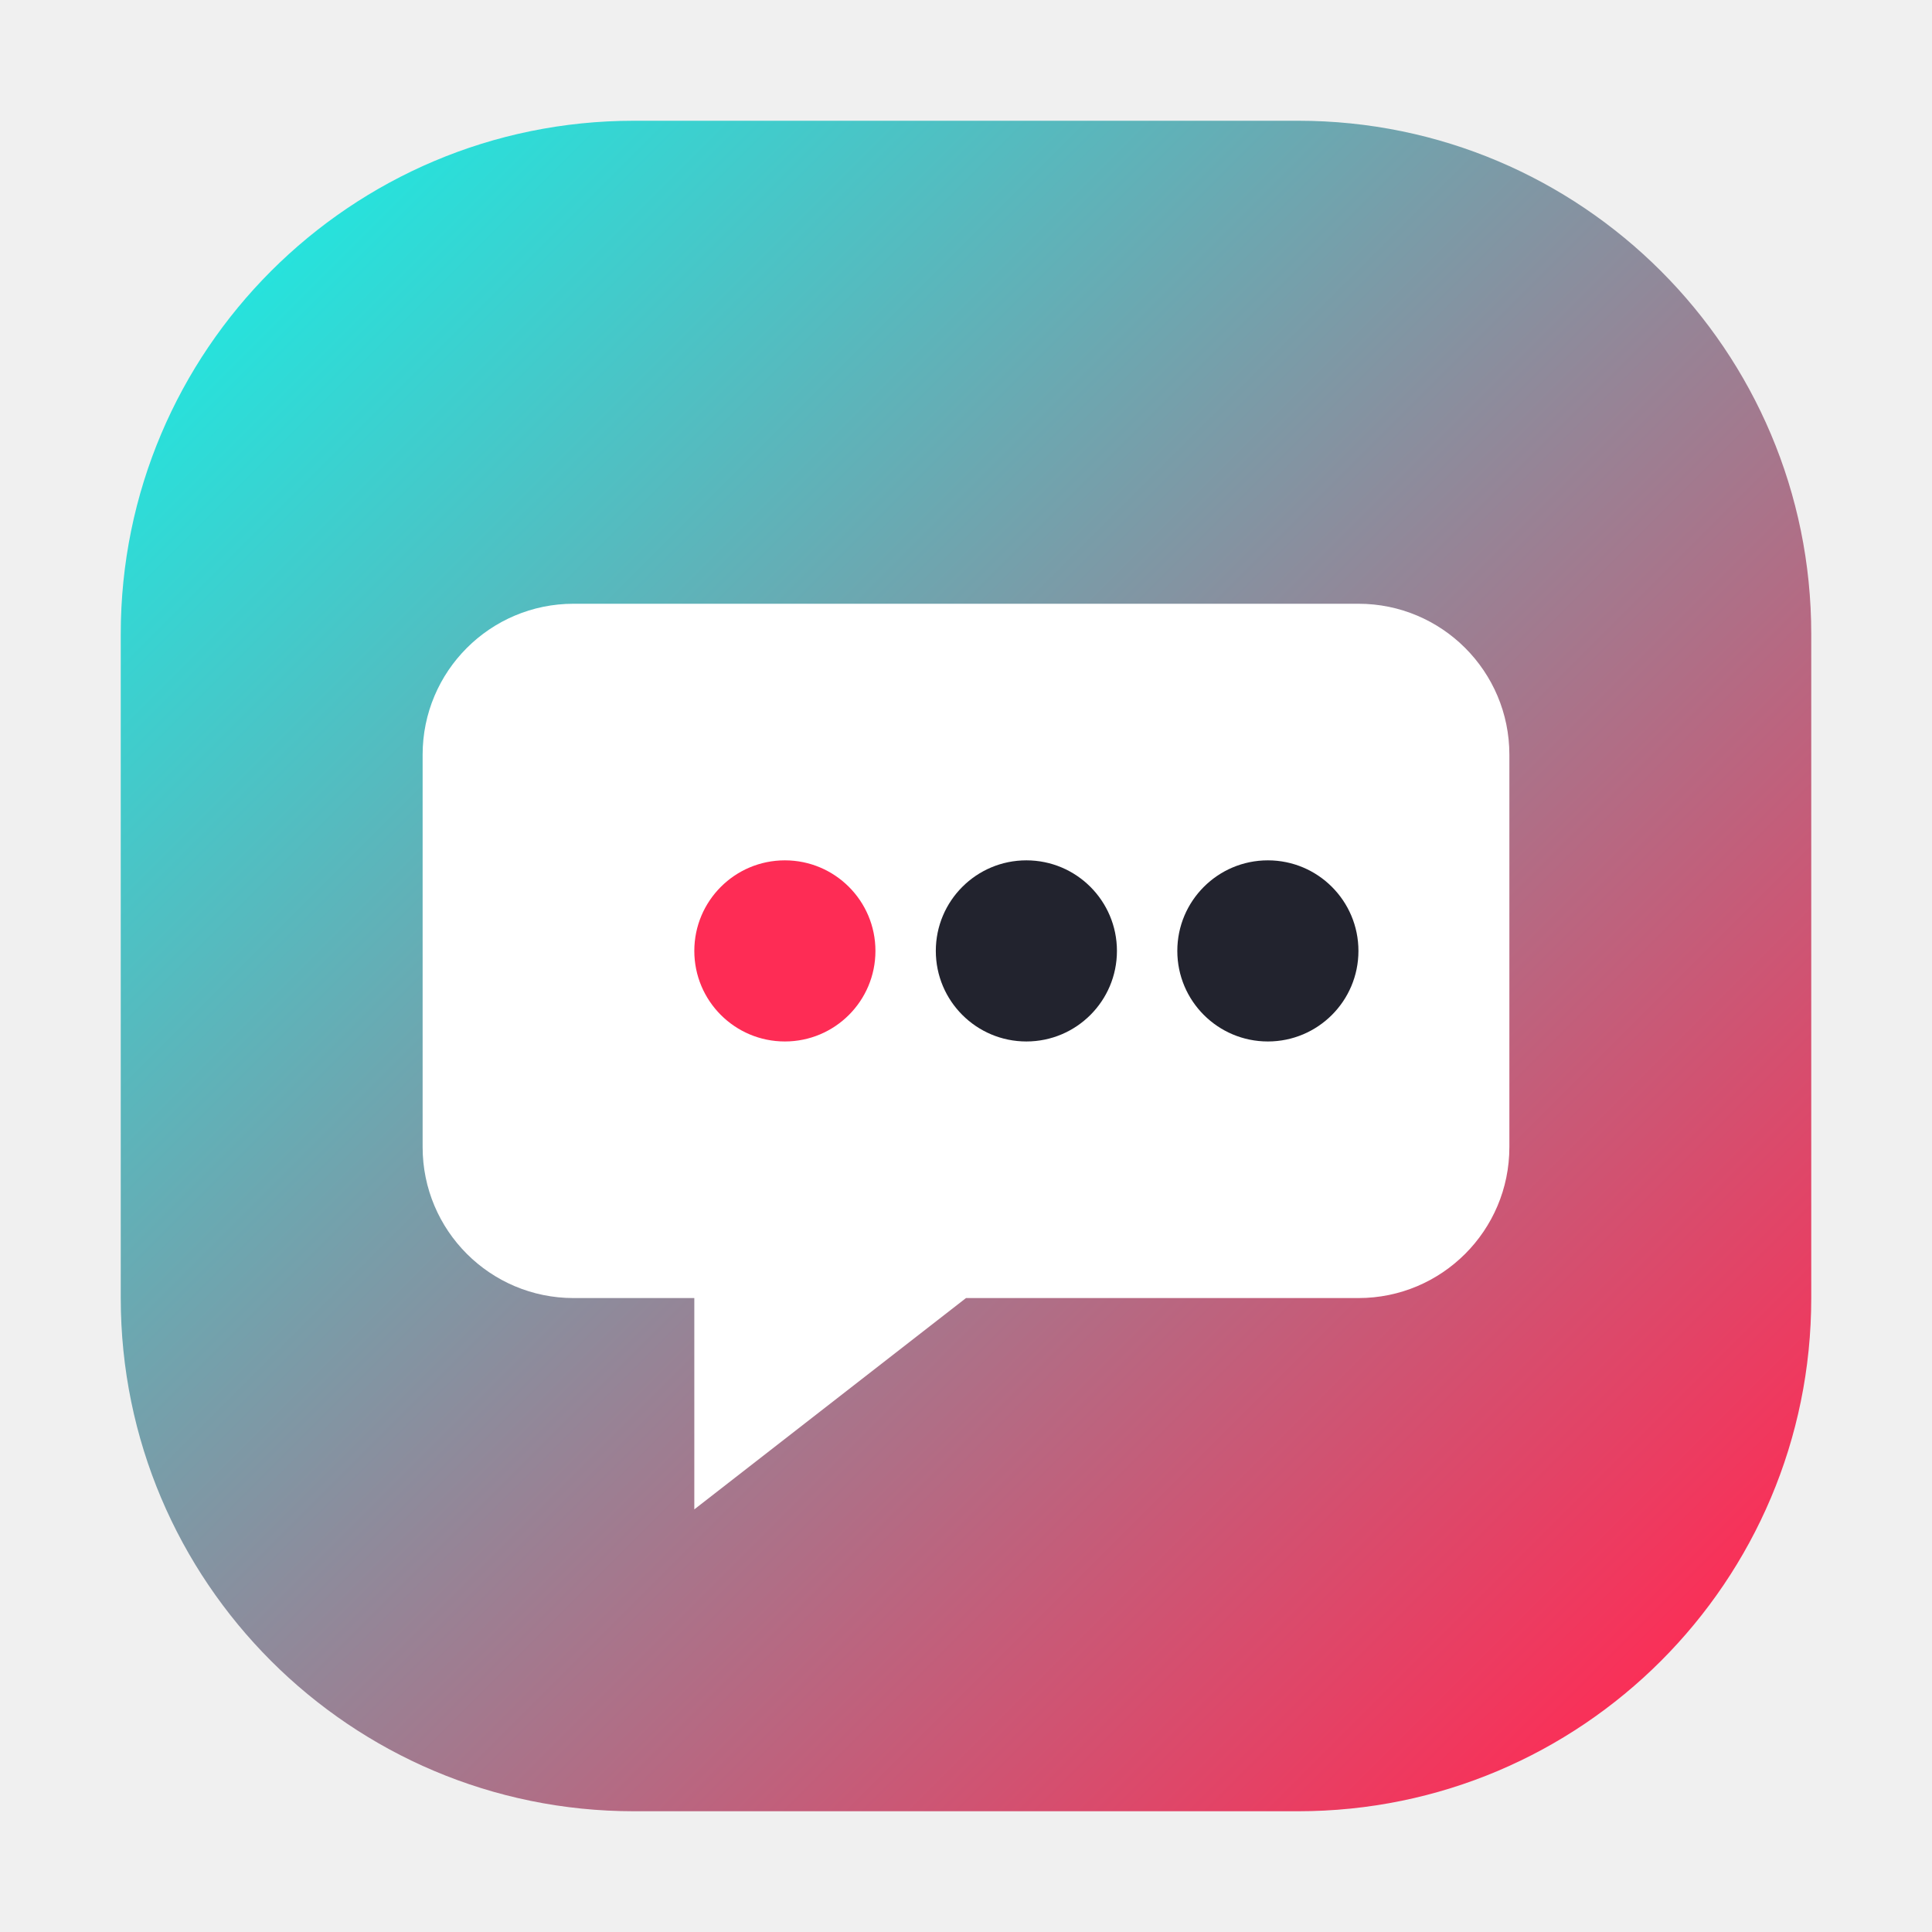
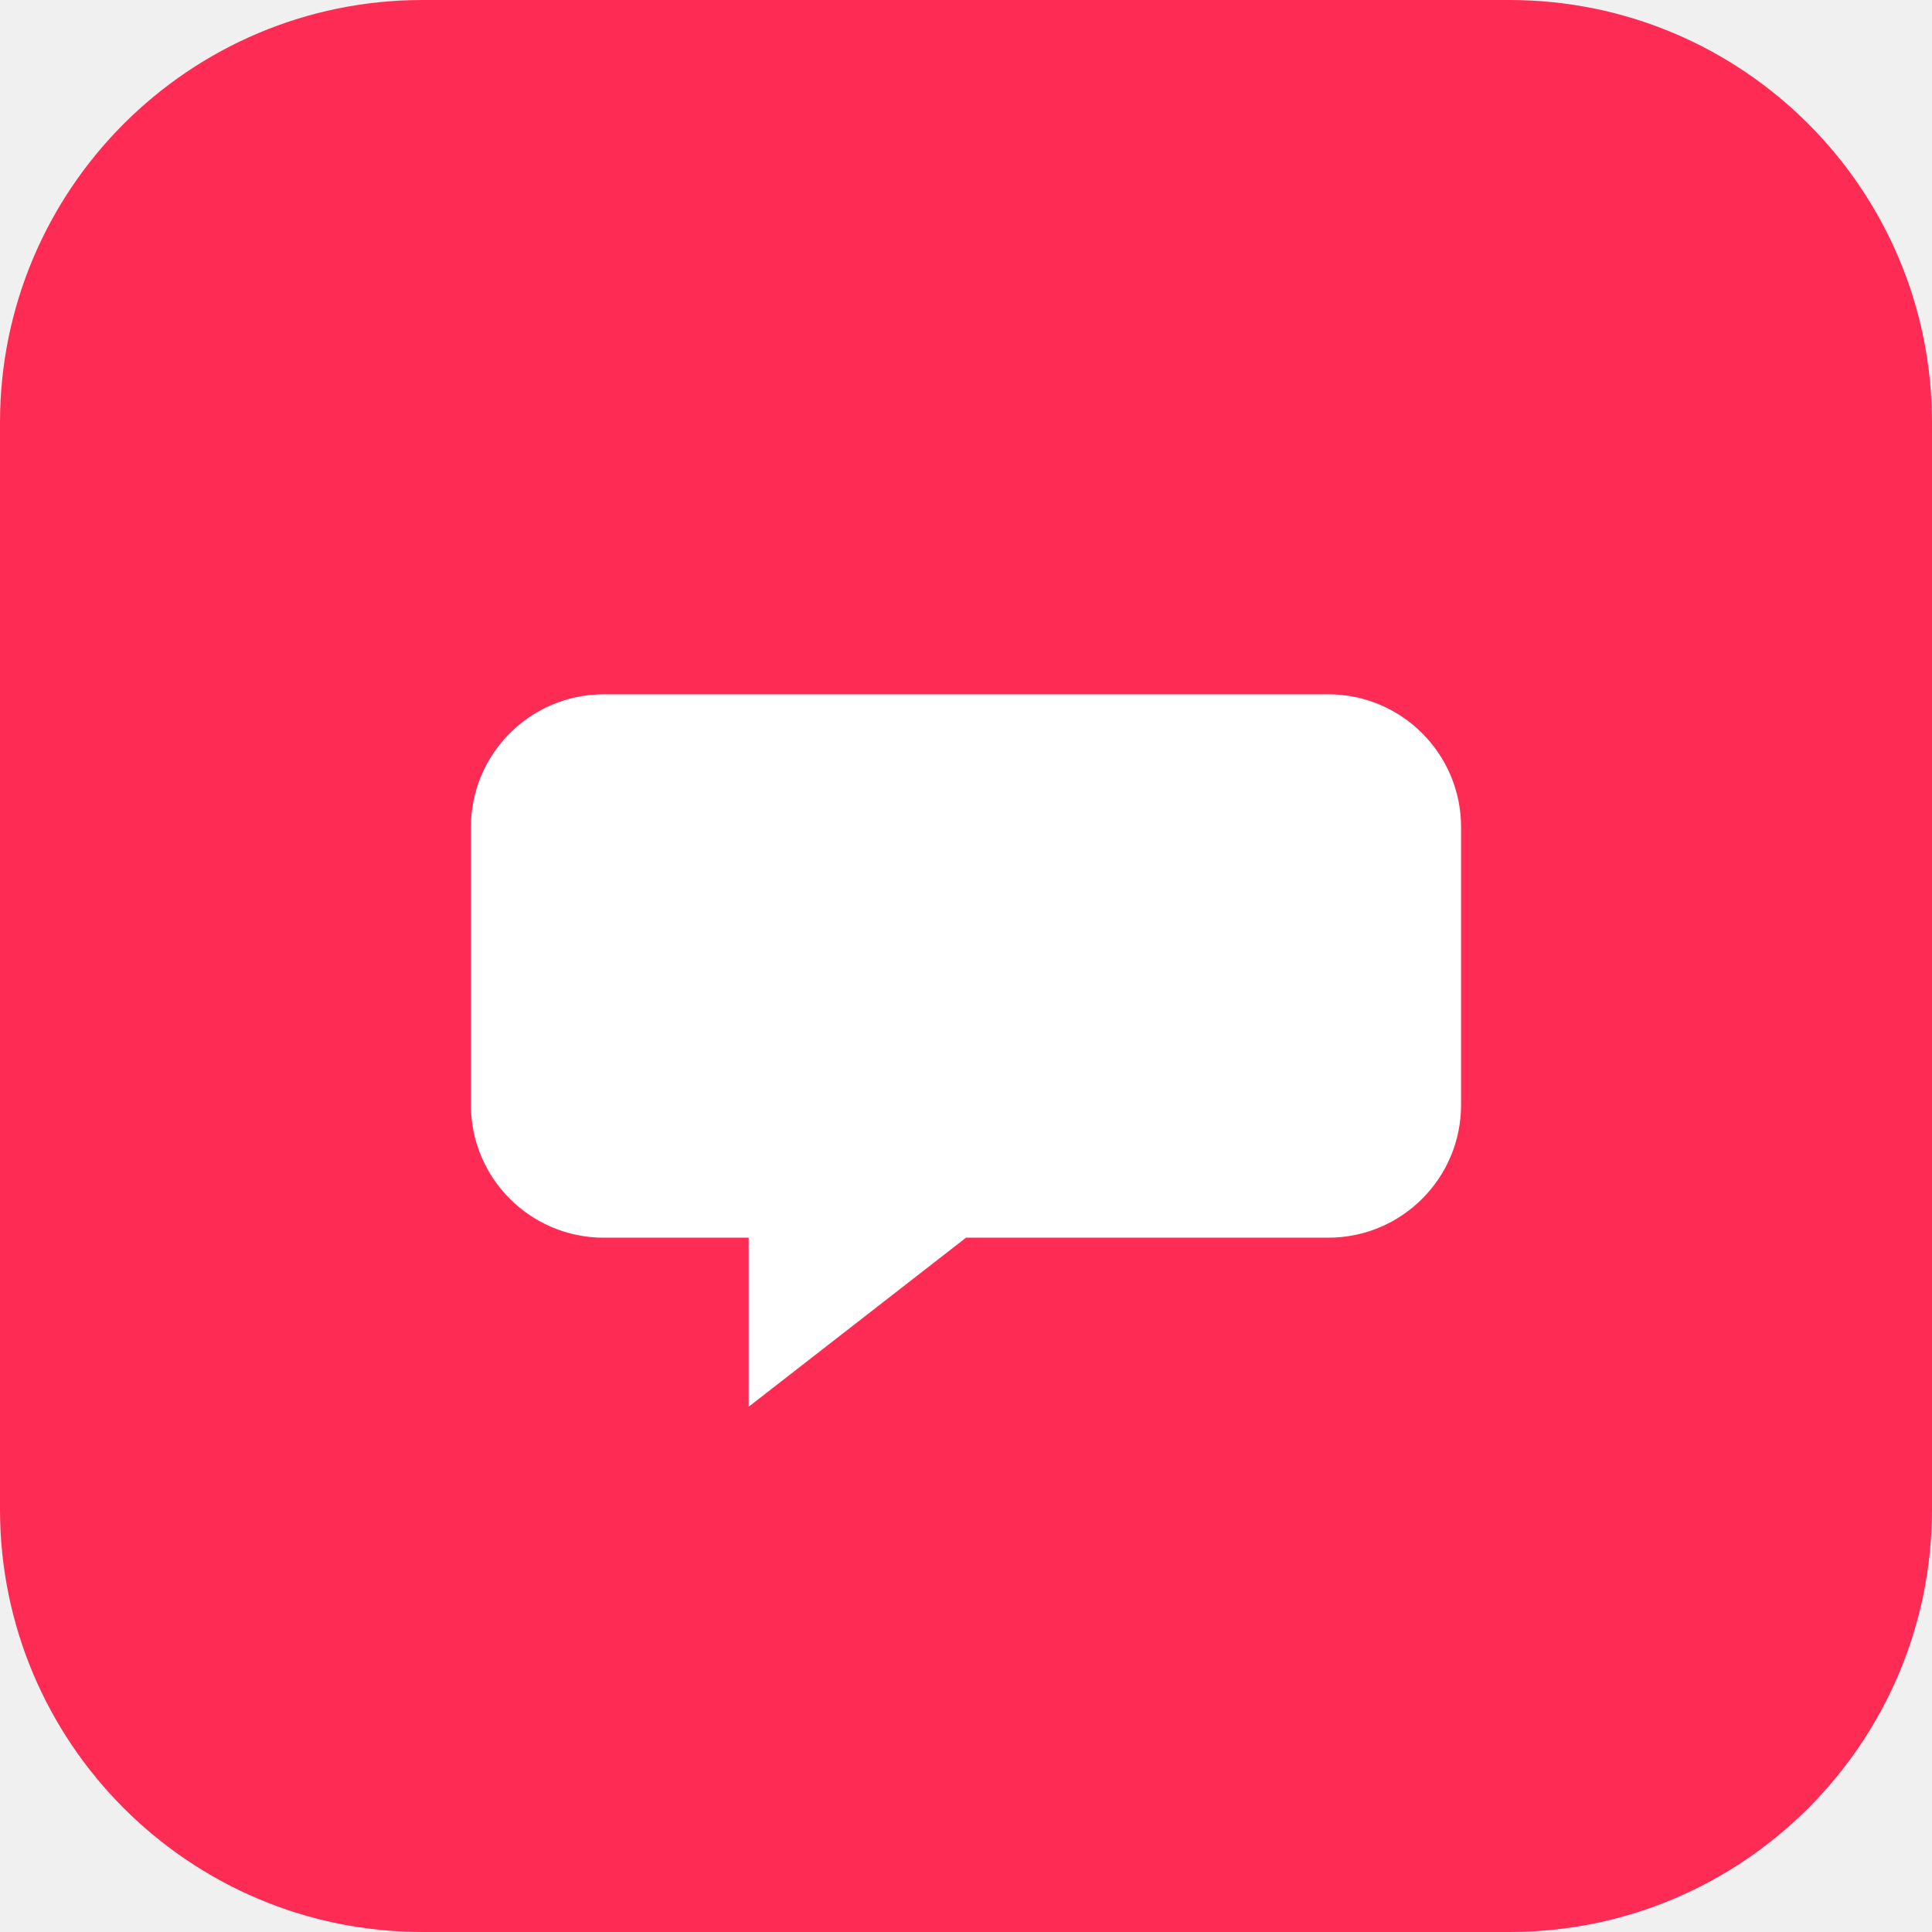
- <svg xmlns="http://www.w3.org/2000/svg" width="256" height="256" viewBox="0 0 64 64" fill="none">
-   <defs>
-     <linearGradient id="tlvGrad" x1="8" y1="8" x2="56" y2="56" gradientUnits="userSpaceOnUse">
-       <stop stop-color="#22e6df" />
-       <stop offset="1" stop-color="#fe2c55" />
-     </linearGradient>
-   </defs>
-   <rect x="4" y="4" width="56" height="56" rx="17" fill="url(#tlvGrad)" />
-   <path d="M19 20h26a5 5 0 0 1 5 5v13a5 5 0 0 1-5 5H32l-9 7v-7h-4a5 5 0 0 1-5-5V25a5 5 0 0 1 5-5z" fill="#ffffff" />
-   <circle cx="26" cy="31.5" r="3" fill="#fe2c55" />
-   <circle cx="34" cy="31.5" r="3" fill="#22232e" />
-   <circle cx="42" cy="31.5" r="3" fill="#22232e" />
+ <svg xmlns="http://www.w3.org/2000/svg" width="256" height="256" viewBox="0 0 32 32" fill="none">
+   <rect x="0" y="0" width="32" height="32" rx="7" fill="#fe2c55" />
+   <path d="M10 11.5h12a2.2 2.2 0 0 1 2.2 2.2v4.6a2.2 2.2 0 0 1-2.2 2.2h-6l-3.6 2.8v-2.8H10a2.2 2.2 0 0 1-2.2-2.2v-4.6A2.2 2.2 0 0 1 10 11.5z" fill="#ffffff" />
</svg>
